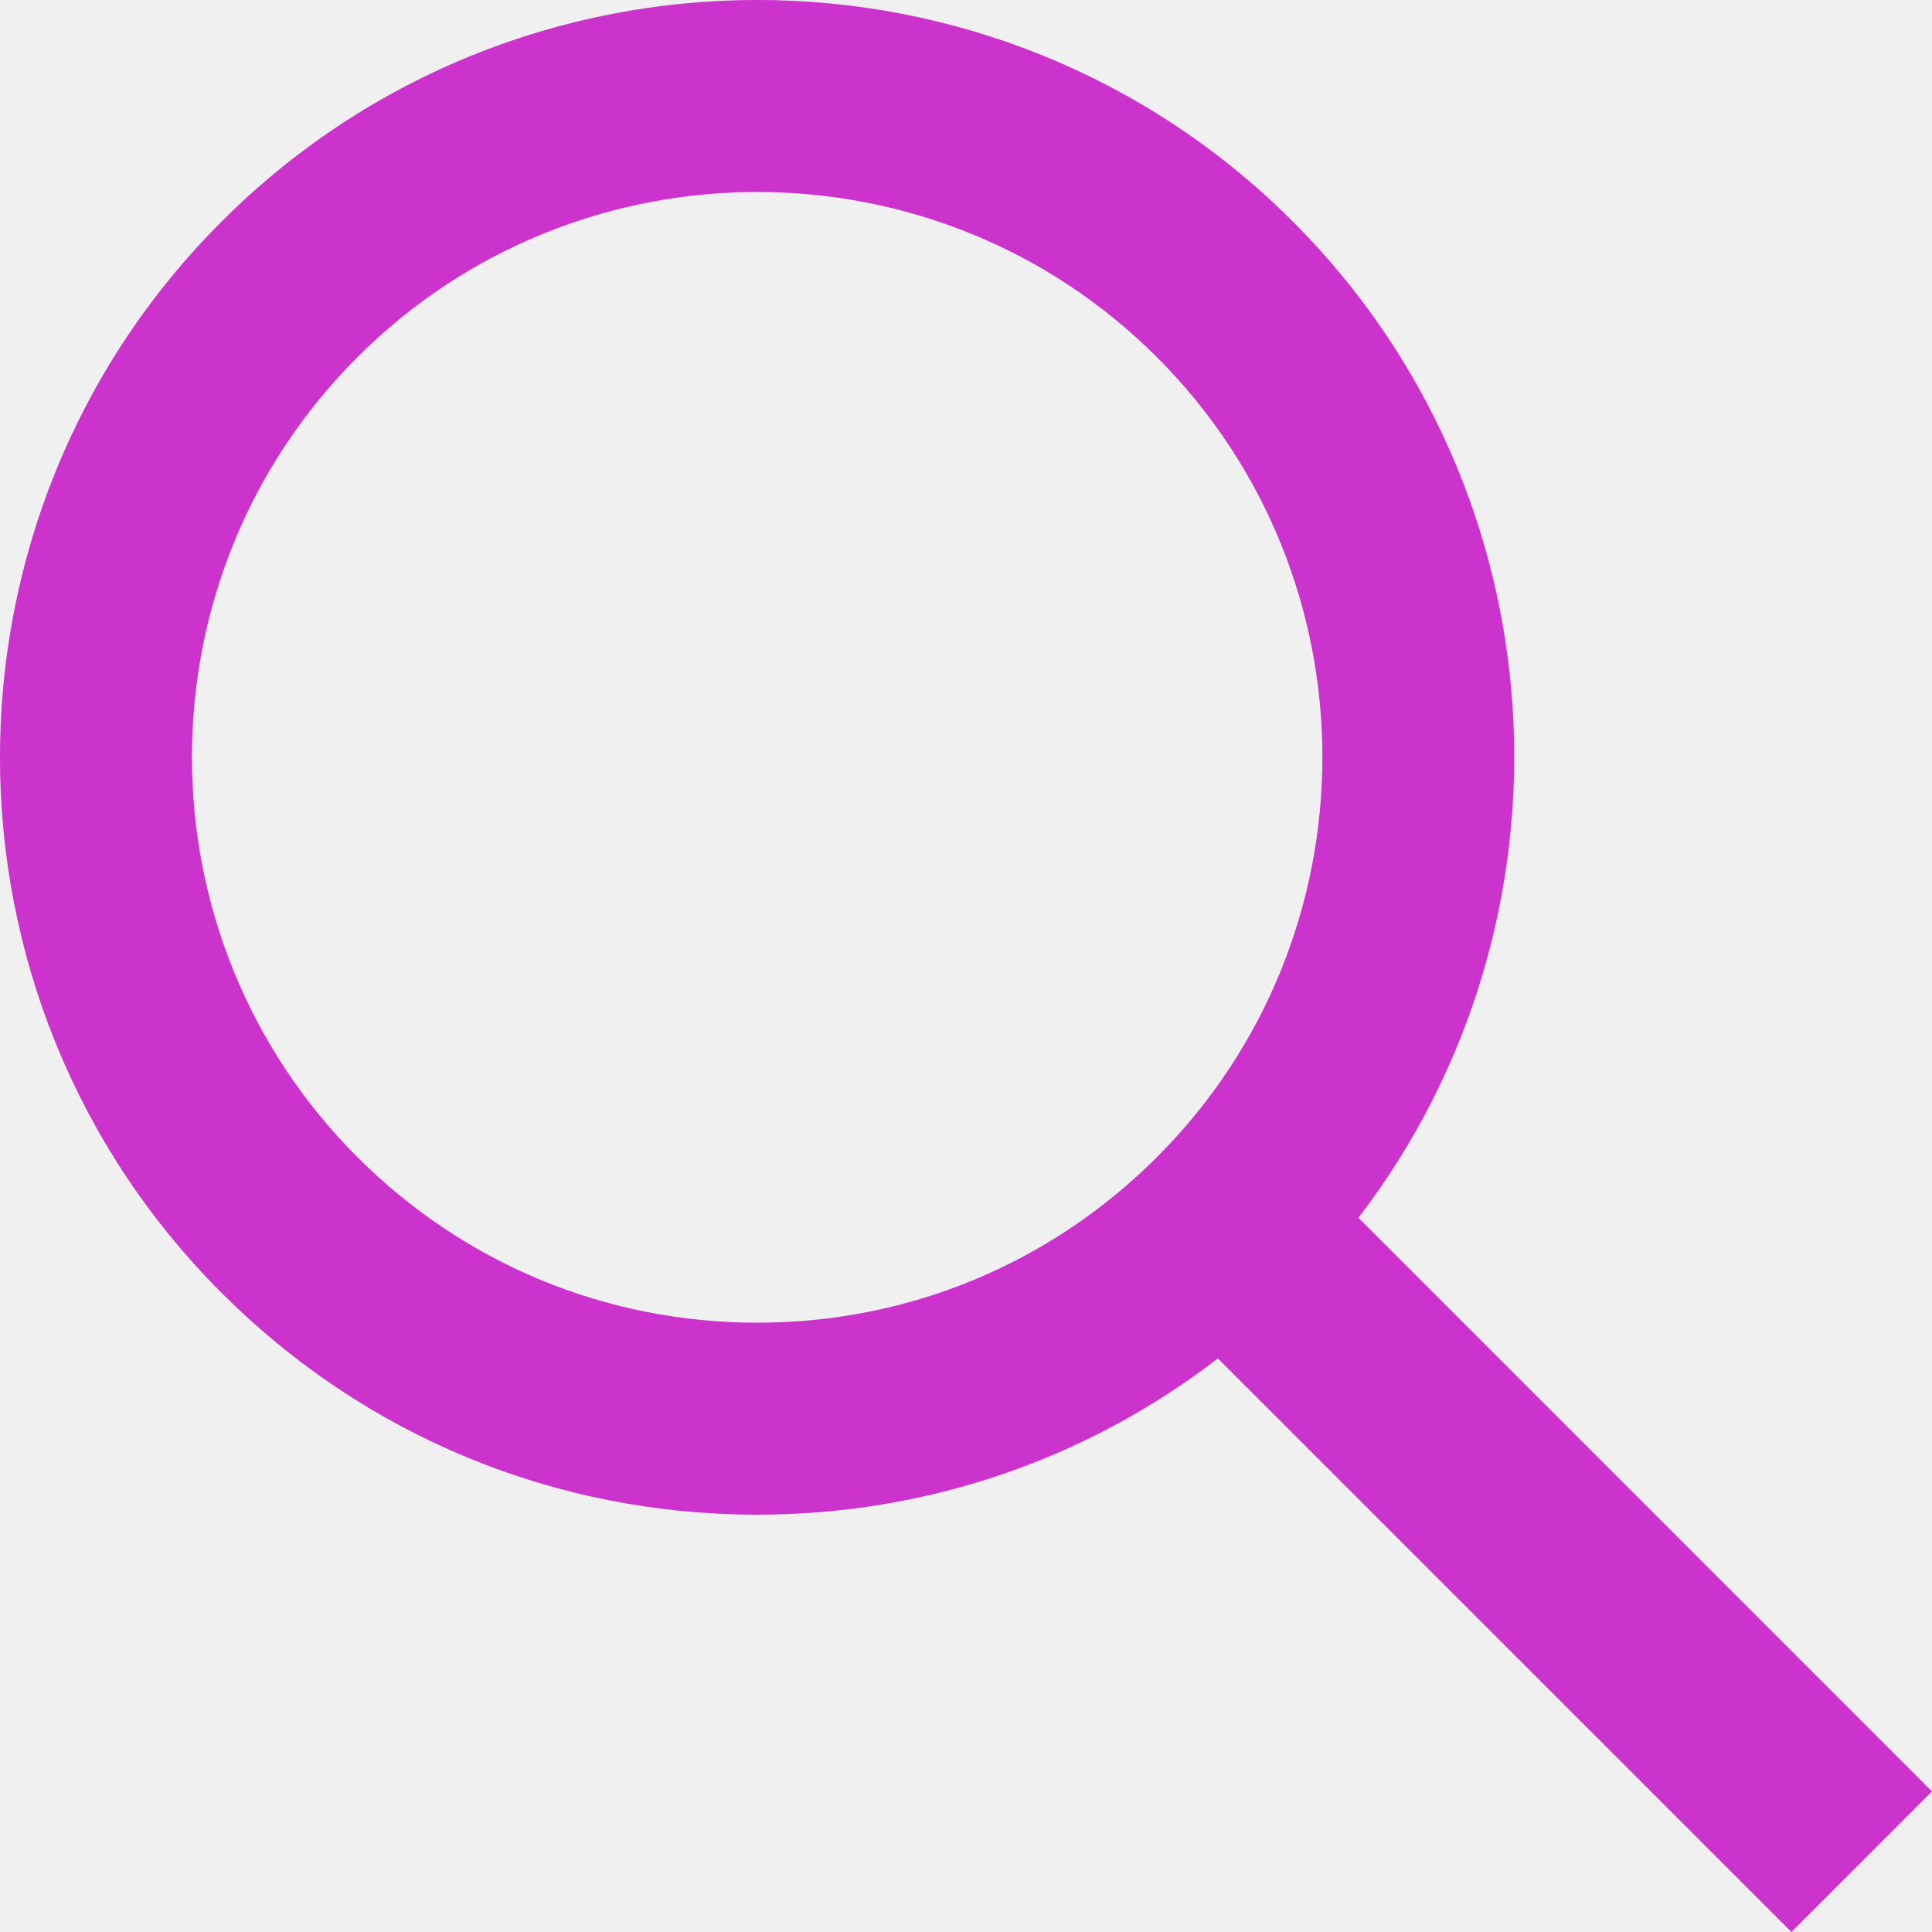
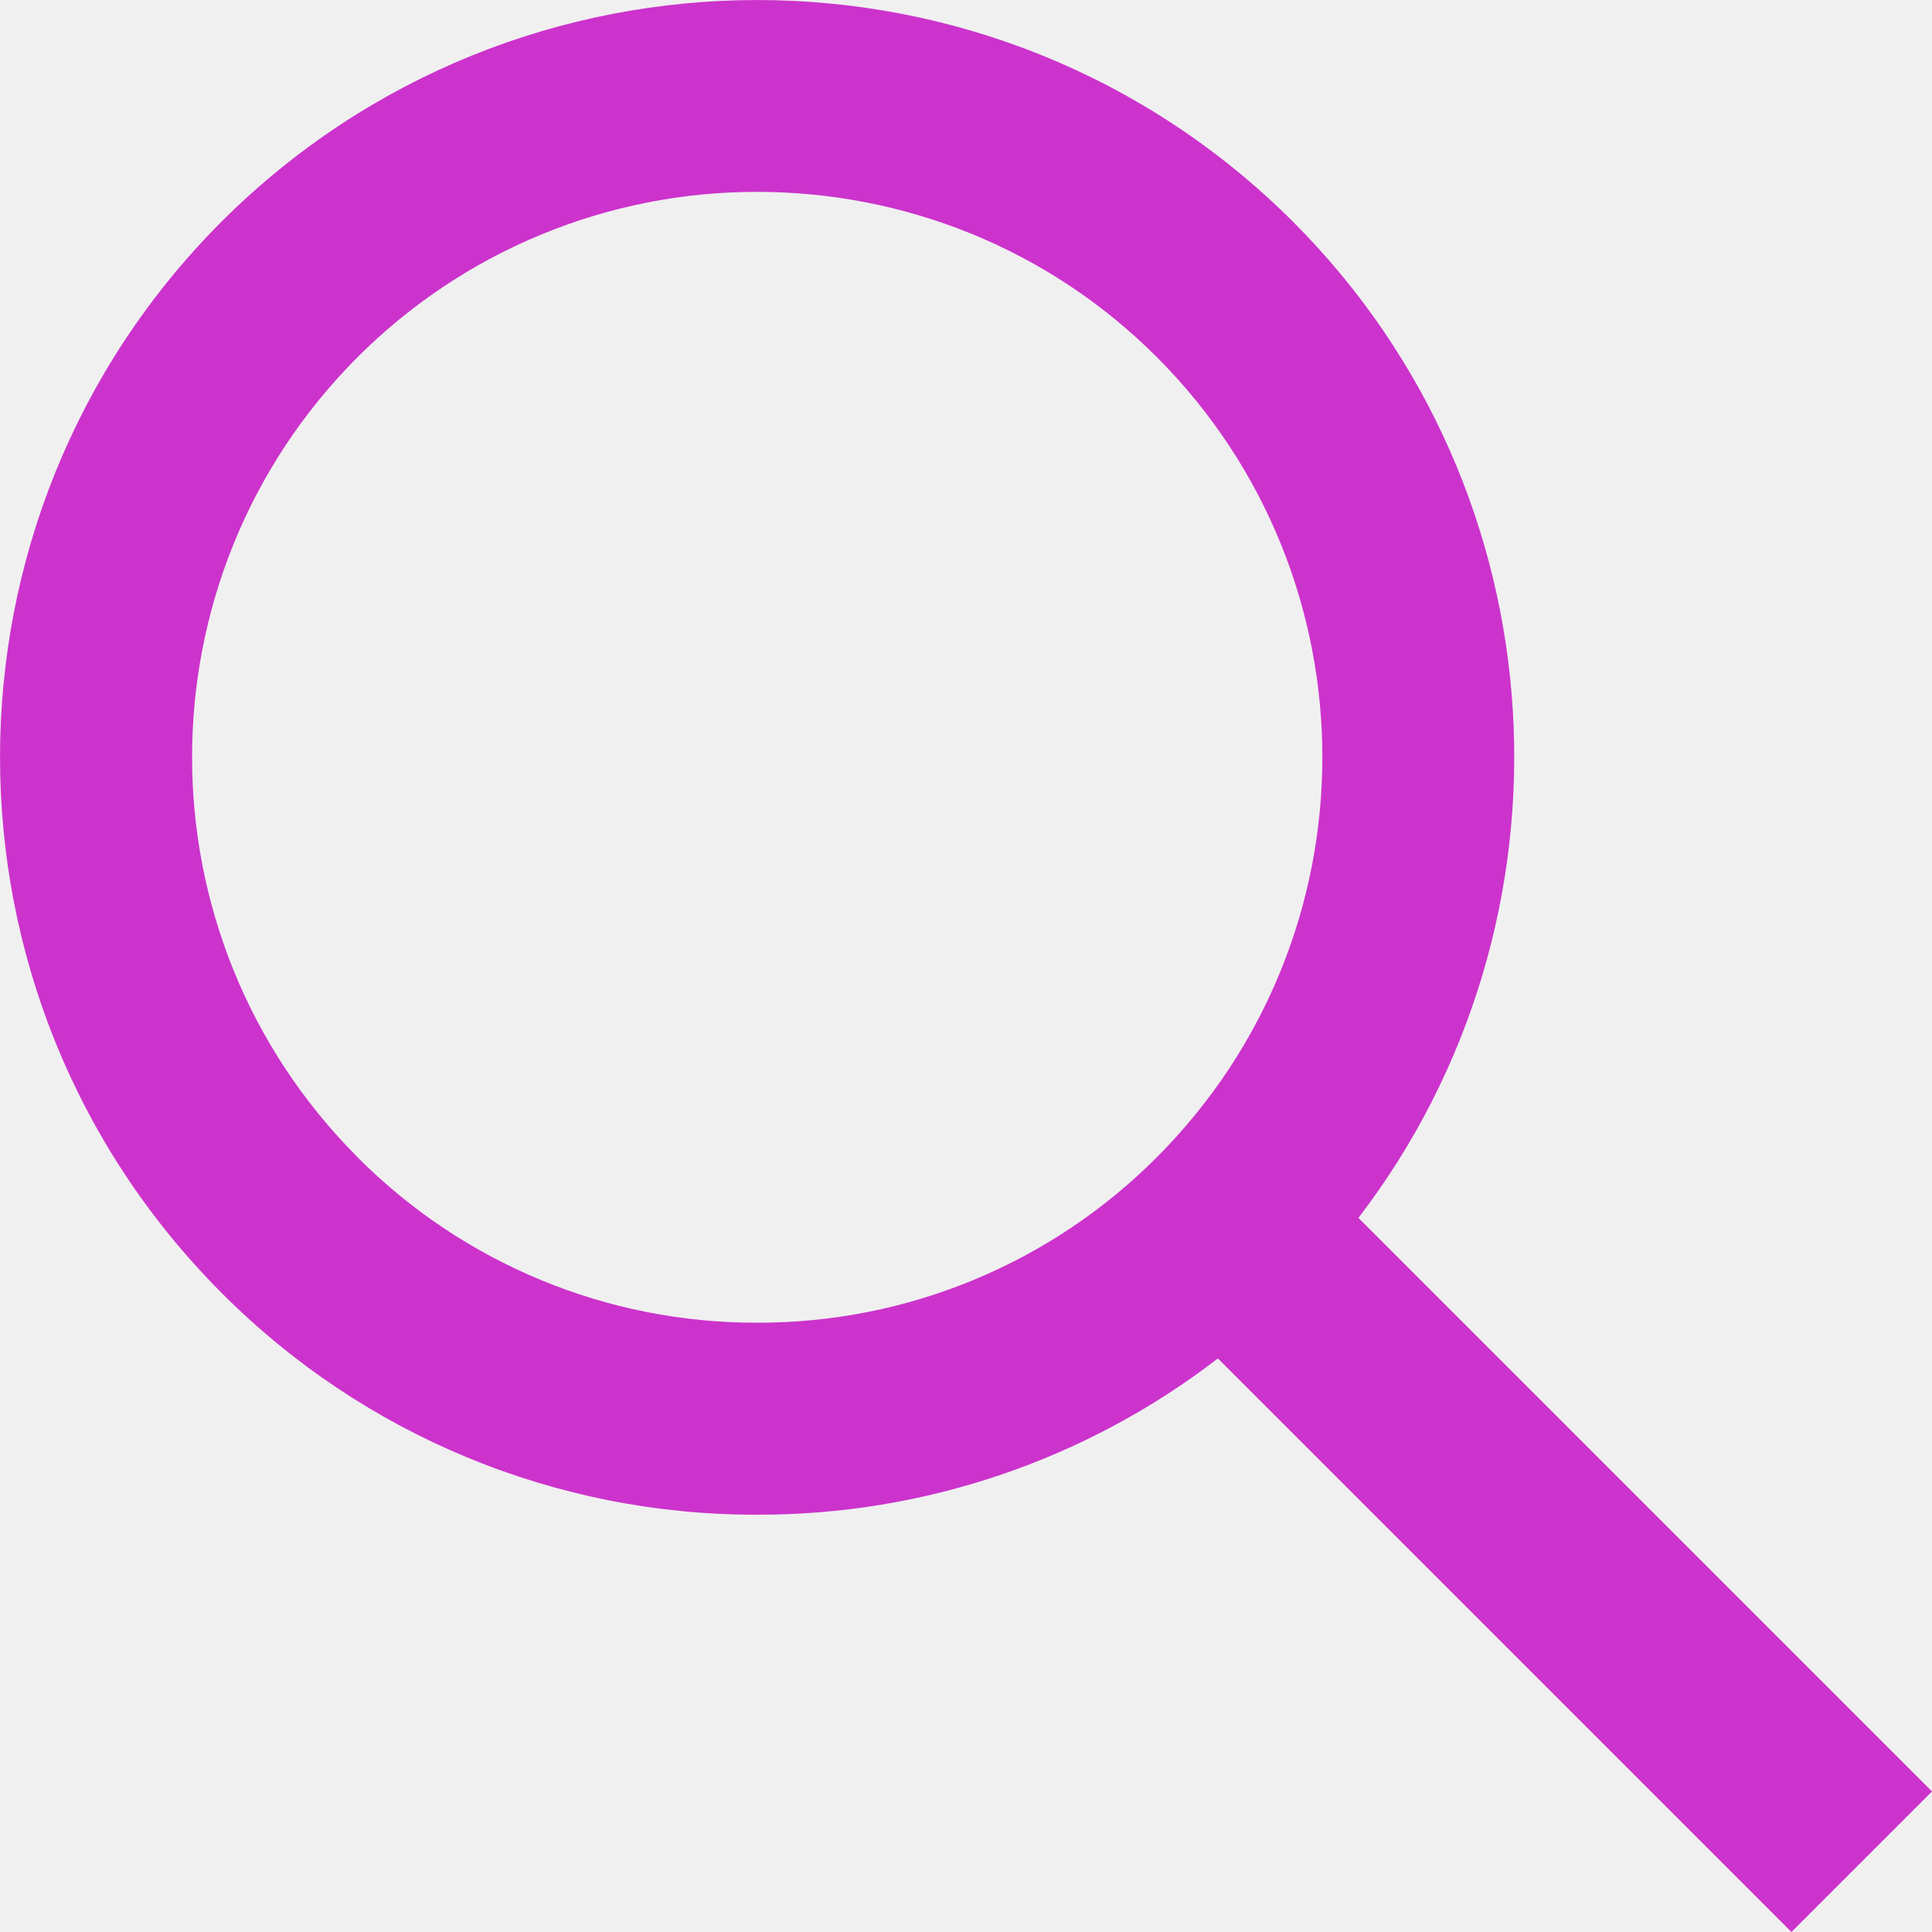
- <svg xmlns="http://www.w3.org/2000/svg" xmlns:xlink="http://www.w3.org/1999/xlink" width="16px" height="16px" viewBox="0 0 16 16" version="1.1">
+ <svg xmlns="http://www.w3.org/2000/svg" xmlns:xlink="http://www.w3.org/1999/xlink" width="16" height="16" viewBox="0 0 16 16">
  <defs>
-     <polygon id="path-1" points="0 0 16 0 16 16 0 16" />
+     <path id="a" d="M0 0h16v16H0z" />
  </defs>
-   <g id="Page-1" stroke="none" stroke-width="1" fill="none" fill-rule="evenodd">
-     <g id="Artboard" transform="translate(-63, -93)">
-       <g id="ic" transform="translate(63, 93)">
-         <mask id="mask-2" fill="white">
-           <use xlink:href="#path-1" />
-         </mask>
-         <g id="Clip-2" />
-         <path d="M2.959,9.582 C1.133,7.756 1.133,4.785 2.959,2.959 C3.872,2.046 5.071,1.59 6.271,1.59 C7.47,1.59 8.669,2.046 9.582,2.959 C11.408,4.785 11.408,7.756 9.582,9.582 C8.698,10.467 7.522,10.954 6.271,10.954 C5.02,10.954 3.844,10.467 2.959,9.582 Z M16,14.836 L11.25,10.085 C13.135,7.627 12.955,4.083 10.707,1.835 C8.261,-0.612 4.281,-0.612 1.835,1.835 C-0.612,4.281 -0.612,8.261 1.835,10.707 C3.019,11.892 4.595,12.544 6.271,12.544 C7.669,12.544 8.996,12.089 10.086,11.25 L14.836,16 L16,14.836 Z" id="Fill-1" fill="#cc33cc" mask="url(#mask-2)" />
-       </g>
-     </g>
+   <g fill="none" fill-rule="evenodd">
+     <mask id="b" fill="#fff">
+       <use xlink:href="#a" />
+     </mask>
+     <path d="M2.96 9.582a4.689 4.689 0 010-6.623 4.669 4.669 0 013.31-1.37c1.2 0 2.4.457 3.312 1.37a4.689 4.689 0 010 6.623 4.653 4.653 0 01-3.311 1.372 4.653 4.653 0 01-3.312-1.372zM16 14.836l-4.75-4.75c1.885-2.459 1.705-6.003-.543-8.251a6.28 6.28 0 00-8.872 0 6.28 6.28 0 000 8.872 6.232 6.232 0 004.436 1.837 6.225 6.225 0 003.815-1.294l4.75 4.75L16 14.836z" fill="#c3c" mask="url(#b)" />
  </g>
</svg>
